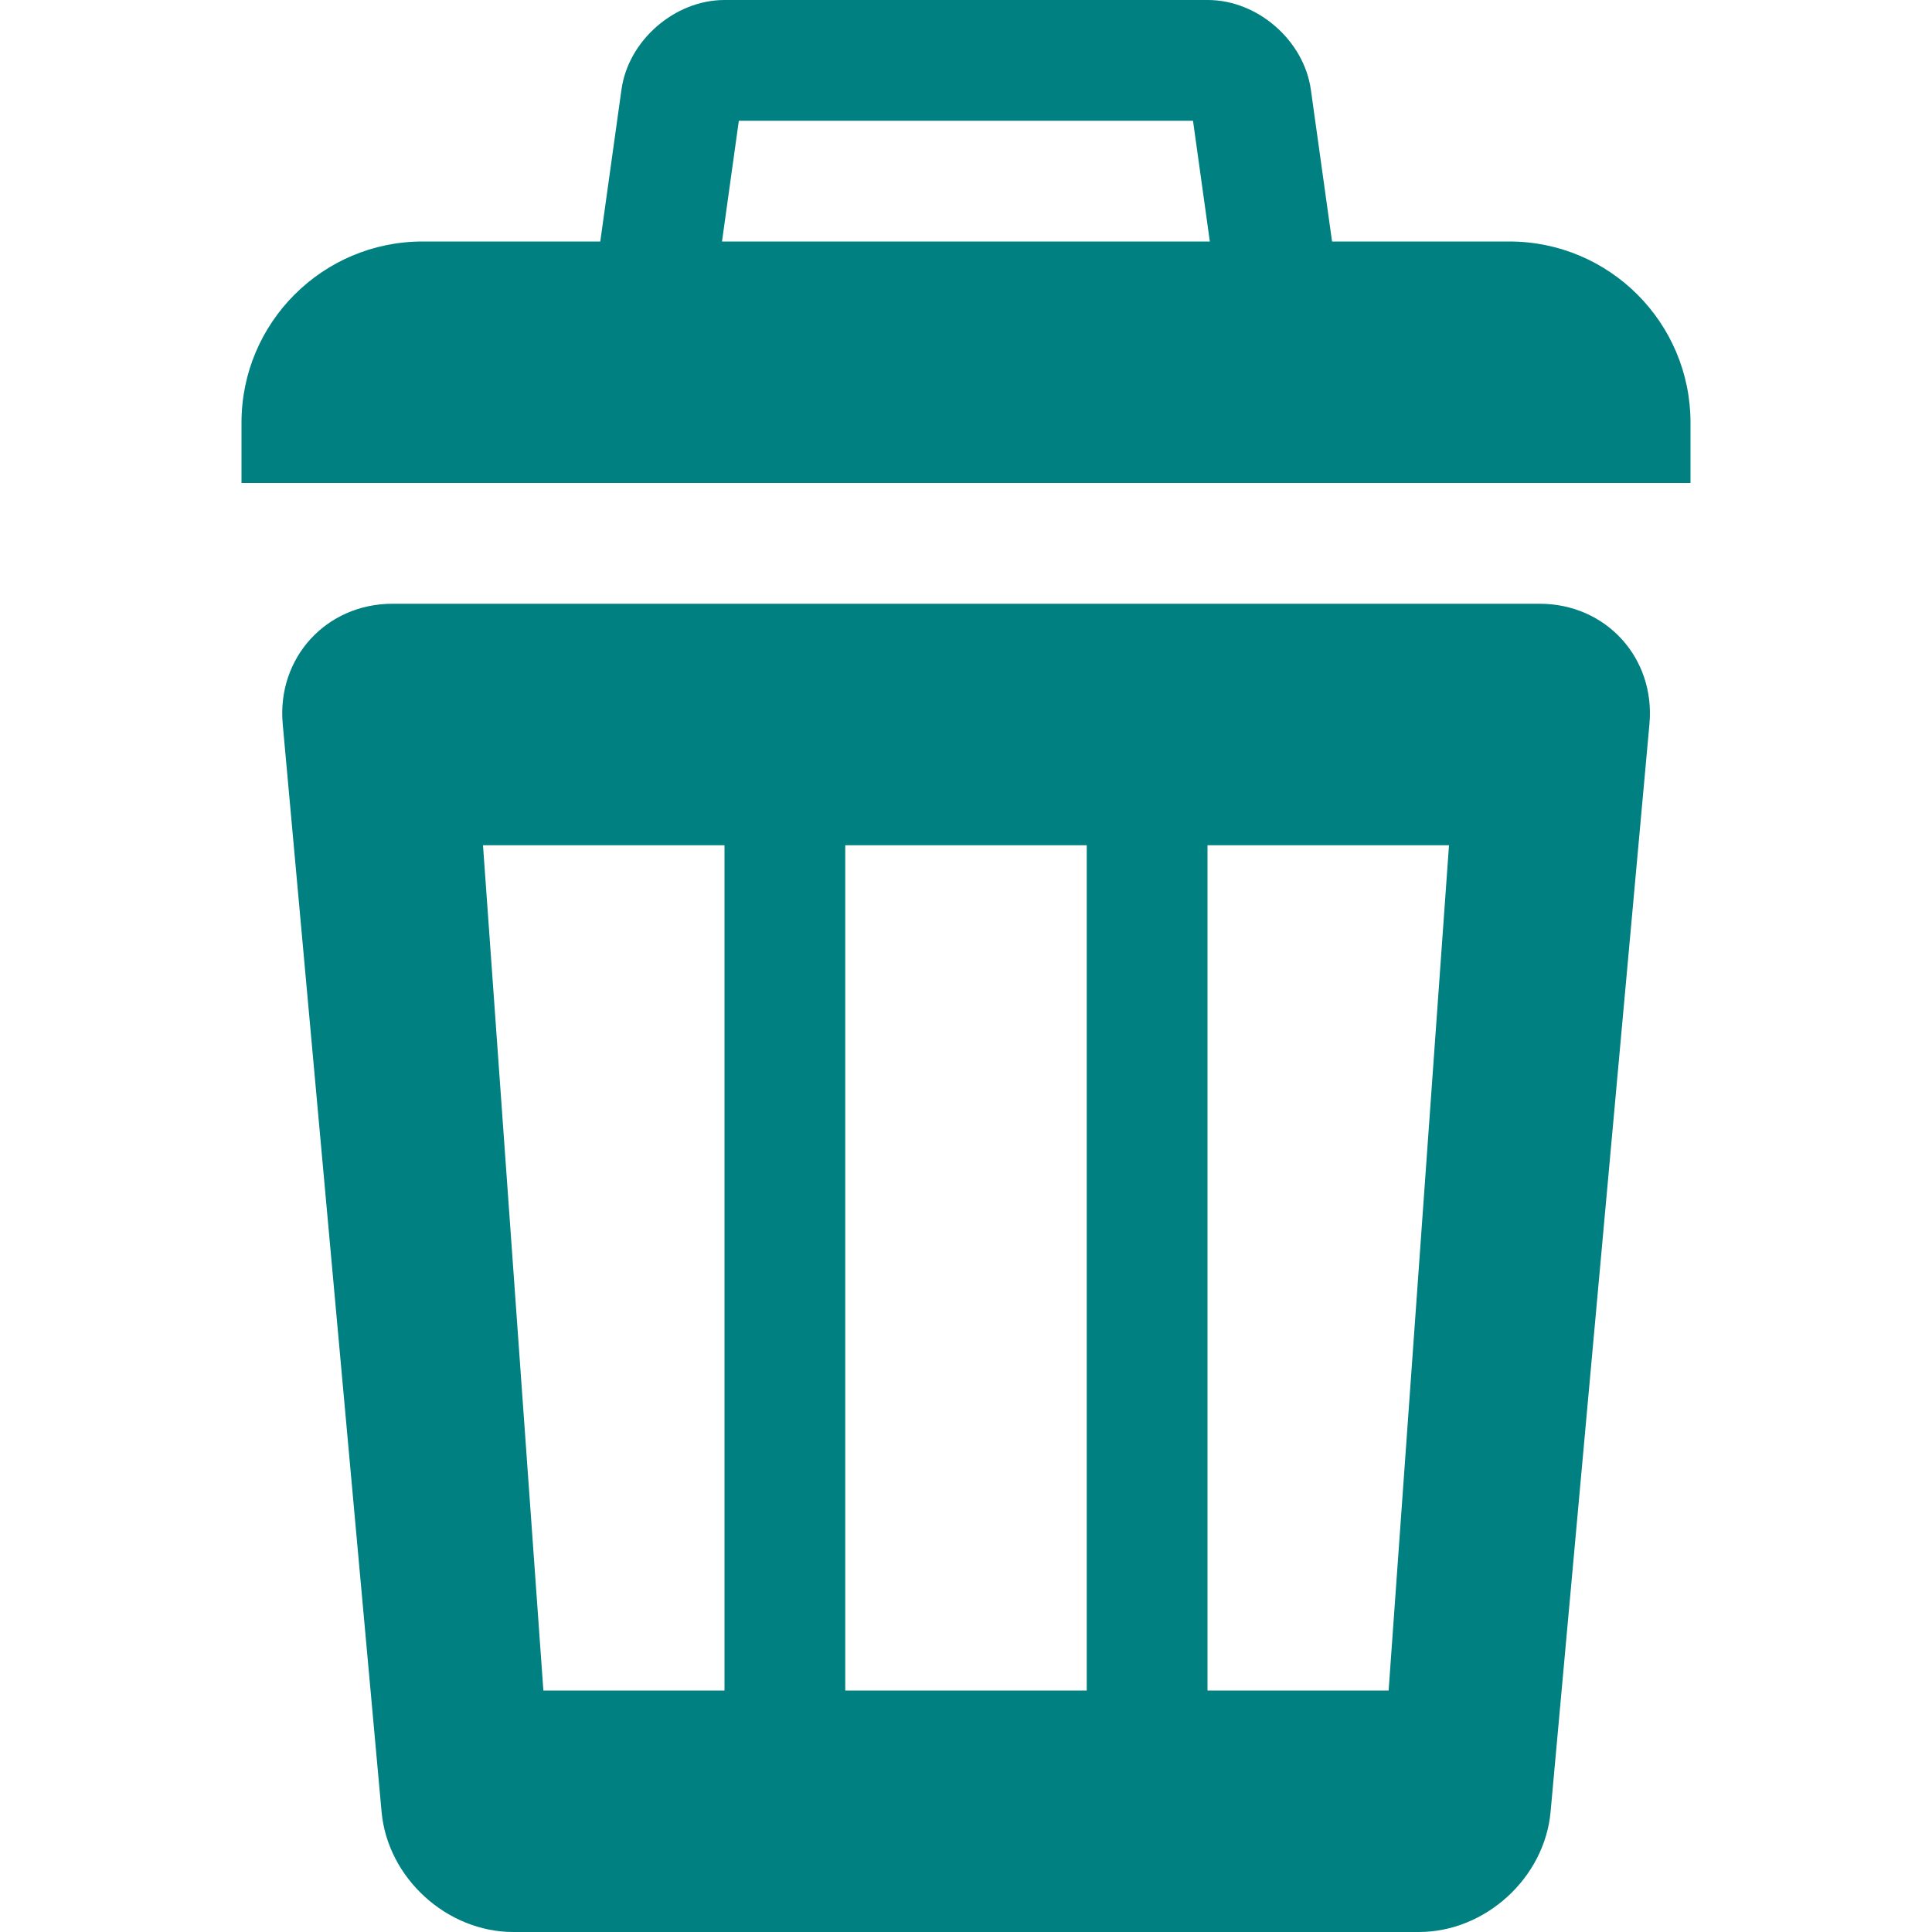
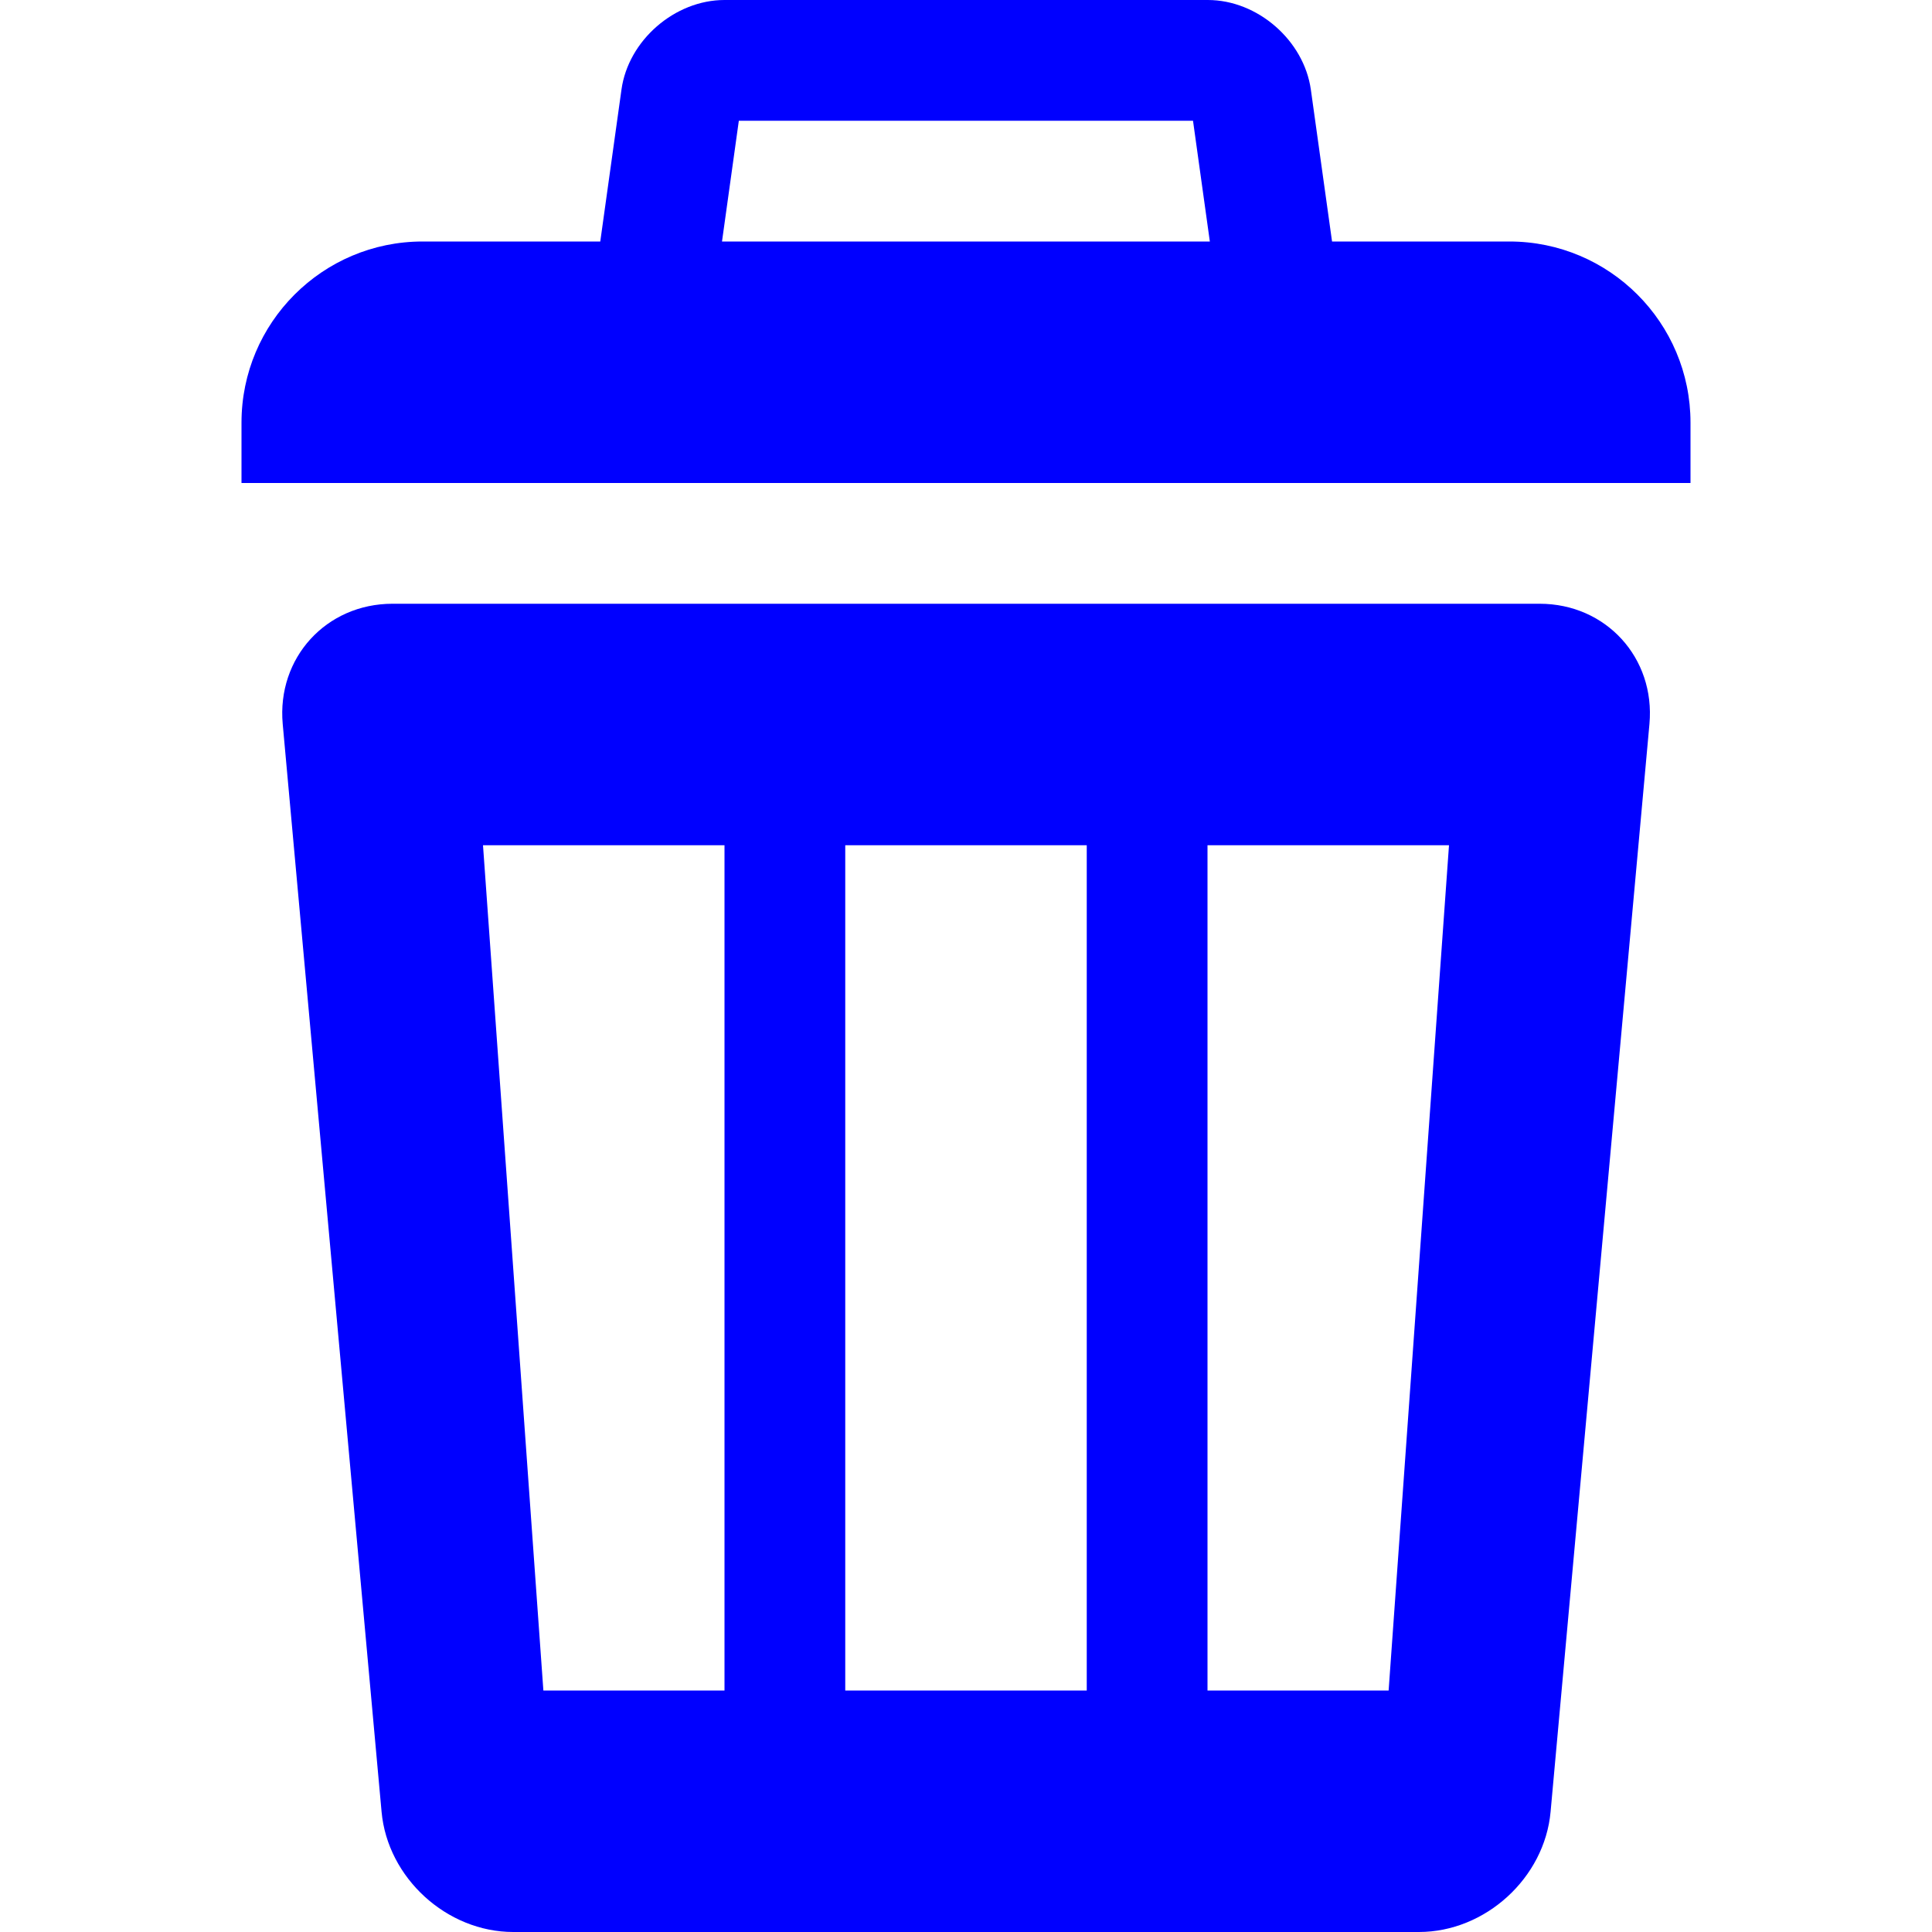
<svg xmlns="http://www.w3.org/2000/svg" version="1.1" width="32px" height="32px" viewBox="0 0 12 12">
  <g fill="blue">
-     <g fill="teal">
-       <path d="M9.375 1.5h-6.75c-0.621 0-1.125 0.504-1.125 1.125v0.375h9v-0.375c0-0.621-0.504-1.125-1.125-1.125zM7.41 0.75l0.165 1.184h-3.151l0.165-1.184h2.82zM7.5 0h-3c-0.309 0-0.598 0.251-0.64 0.557l-0.219 1.569c-0.043 0.306 0.175 0.557 0.485 0.557h3.75c0.309 0 0.527-0.251 0.485-0.557l-0.219-1.569c-0.043-0.306-0.331-0.557-0.64-0.557v0zM9.563 3.75h-7.125c-0.412 0-0.719 0.336-0.682 0.747l0.614 6.756c0.037 0.411 0.405 0.747 0.818 0.747h5.625c0.413 0 0.781-0.336 0.818-0.747l0.614-6.756c0.037-0.411-0.27-0.747-0.682-0.747zM4.5 10.5h-1.125l-0.375-5.25h1.5v5.25zM6.75 10.5h-1.5v-5.25h1.5v5.25zM8.625 10.5h-1.125v-5.25h1.5l-0.375 5.25z" />
-     </g>
+     <path d="M9.375 1.5h-6.75c-0.621 0-1.125 0.504-1.125 1.125v0.375h9v-0.375c0-0.621-0.504-1.125-1.125-1.125zM7.41 0.75l0.165 1.184h-3.151l0.165-1.184h2.82zM7.5 0h-3c-0.309 0-0.598 0.251-0.64 0.557l-0.219 1.569c-0.043 0.306 0.175 0.557 0.485 0.557h3.75c0.309 0 0.527-0.251 0.485-0.557l-0.219-1.569c-0.043-0.306-0.331-0.557-0.64-0.557v0zM9.563 3.75h-7.125c-0.412 0-0.719 0.336-0.682 0.747l0.614 6.756c0.037 0.411 0.405 0.747 0.818 0.747h5.625c0.413 0 0.781-0.336 0.818-0.747l0.614-6.756c0.037-0.411-0.27-0.747-0.682-0.747zM4.5 10.5h-1.125l-0.375-5.25h1.5v5.25zM6.75 10.5h-1.5v-5.25h1.5v5.25zM8.625 10.5h-1.125v-5.25h1.5l-0.375 5.25z" />
  </g>
</svg>
